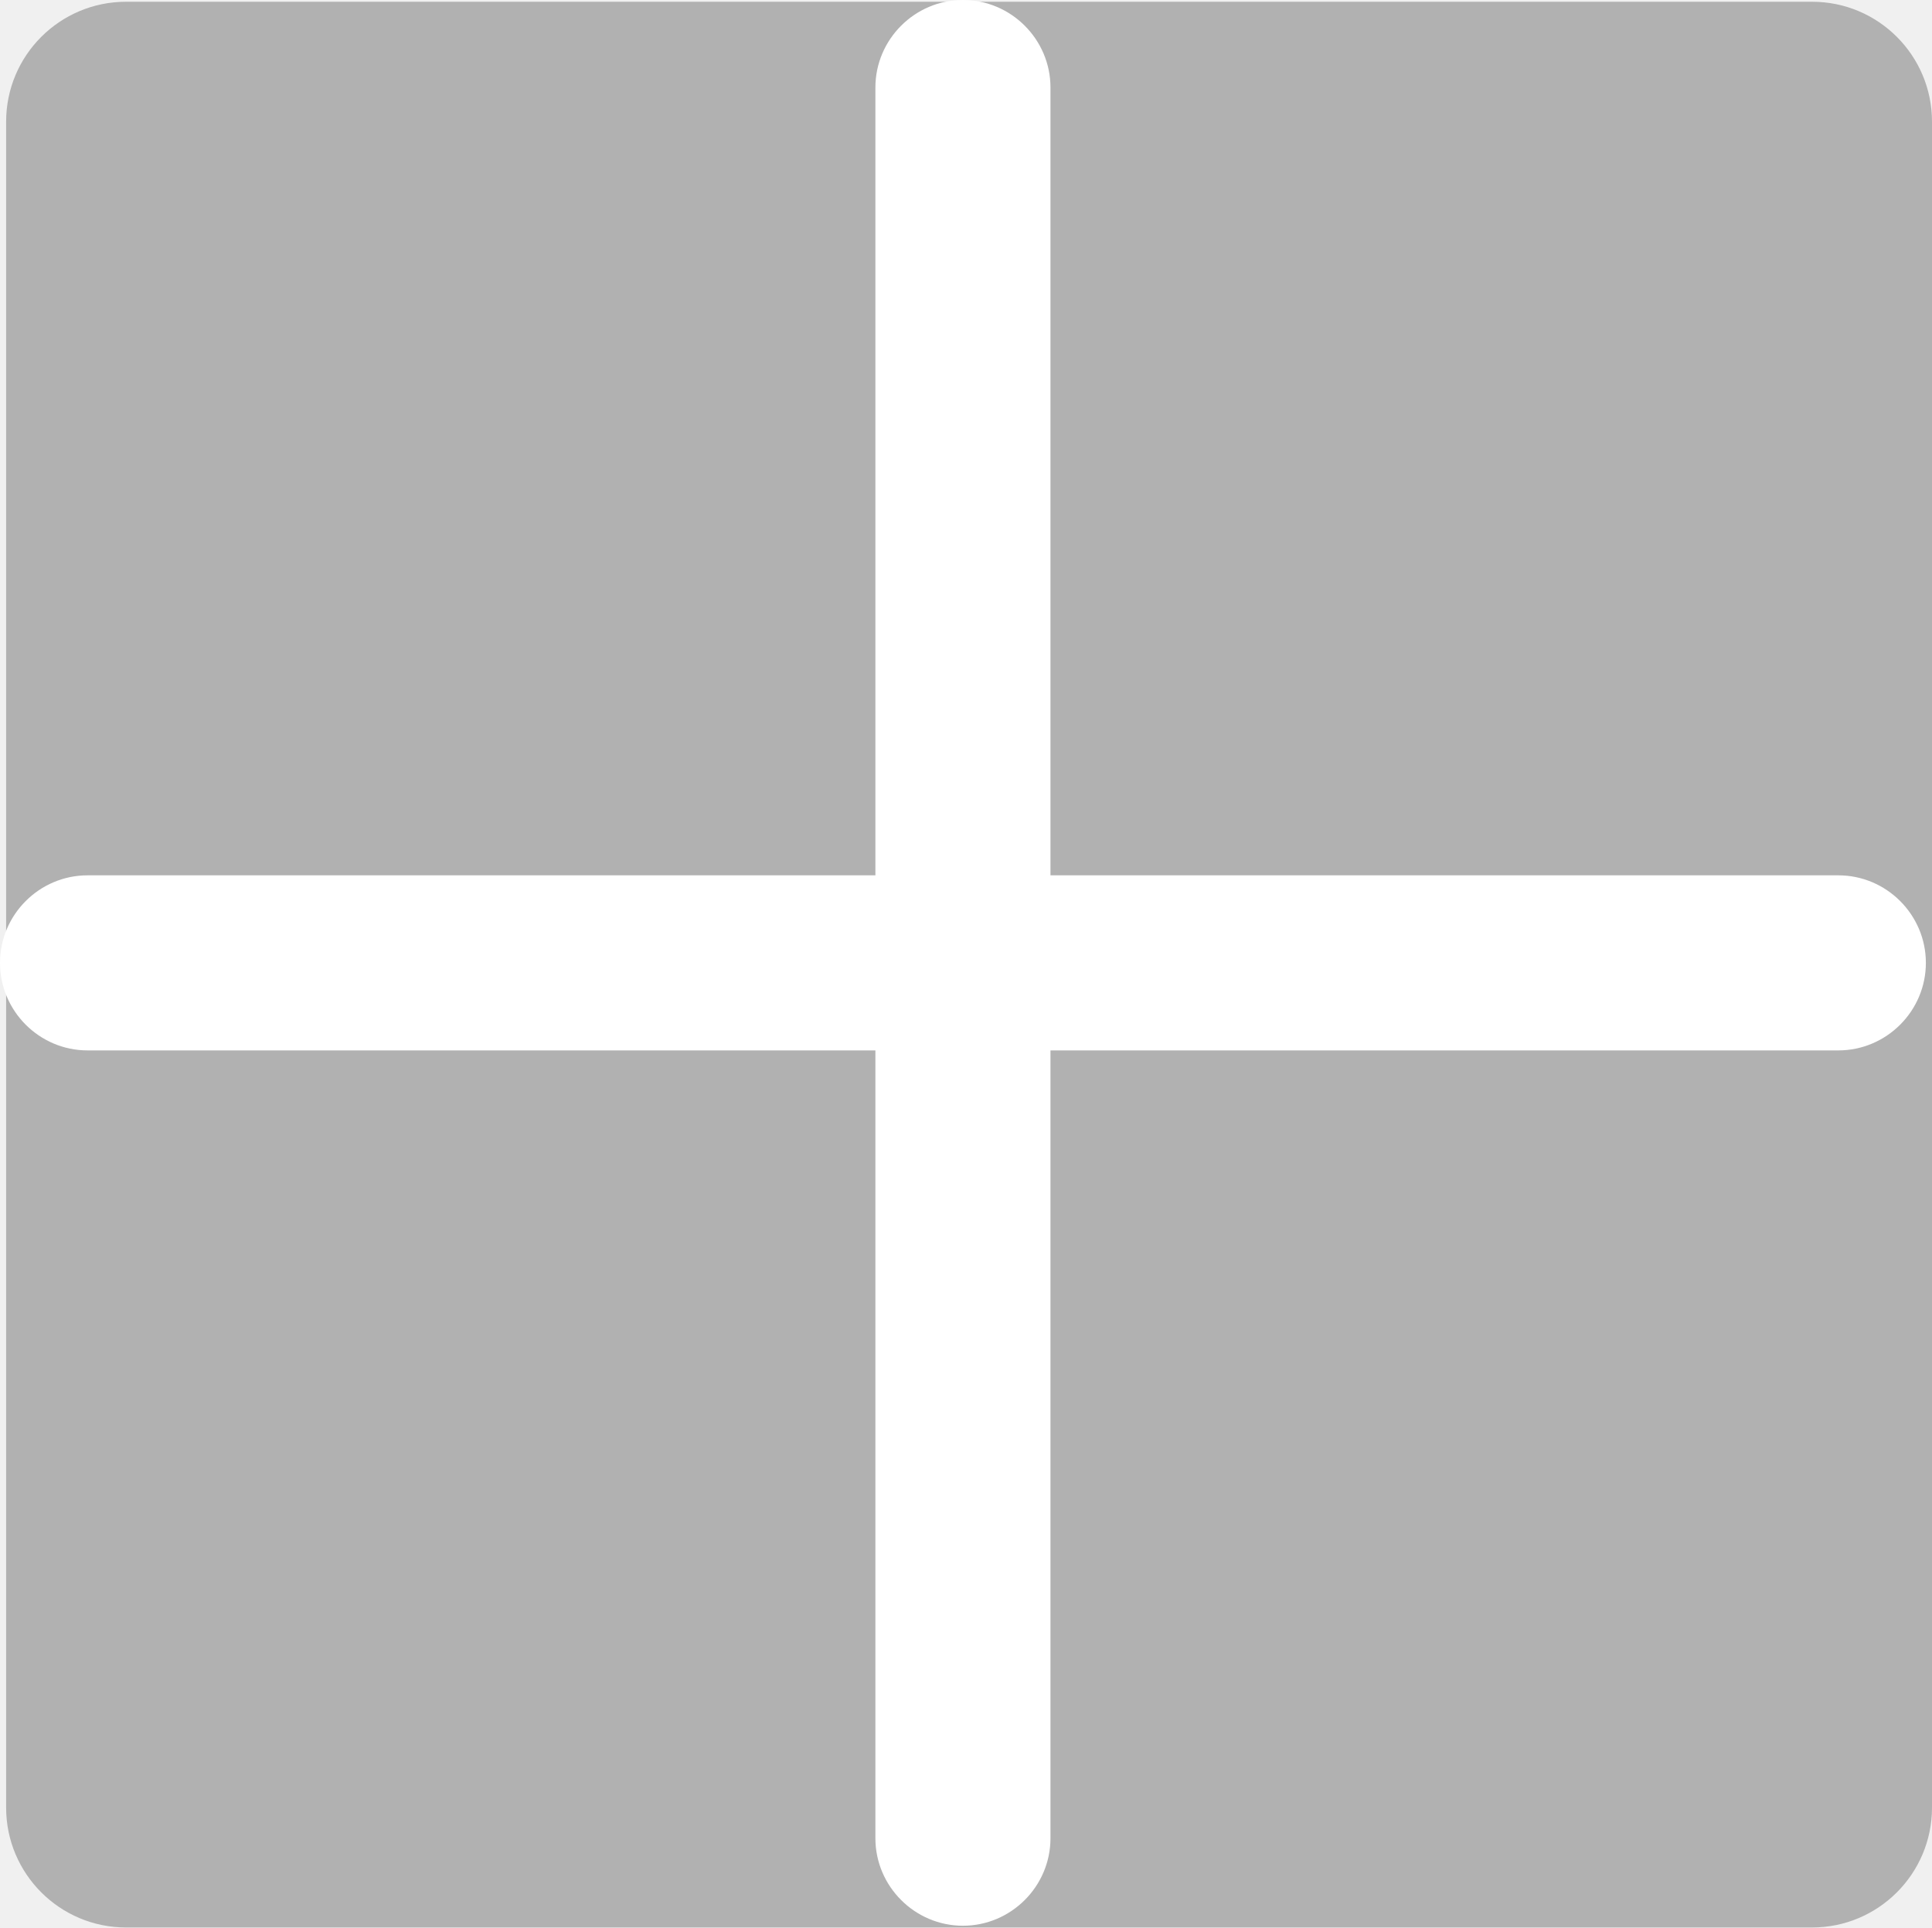
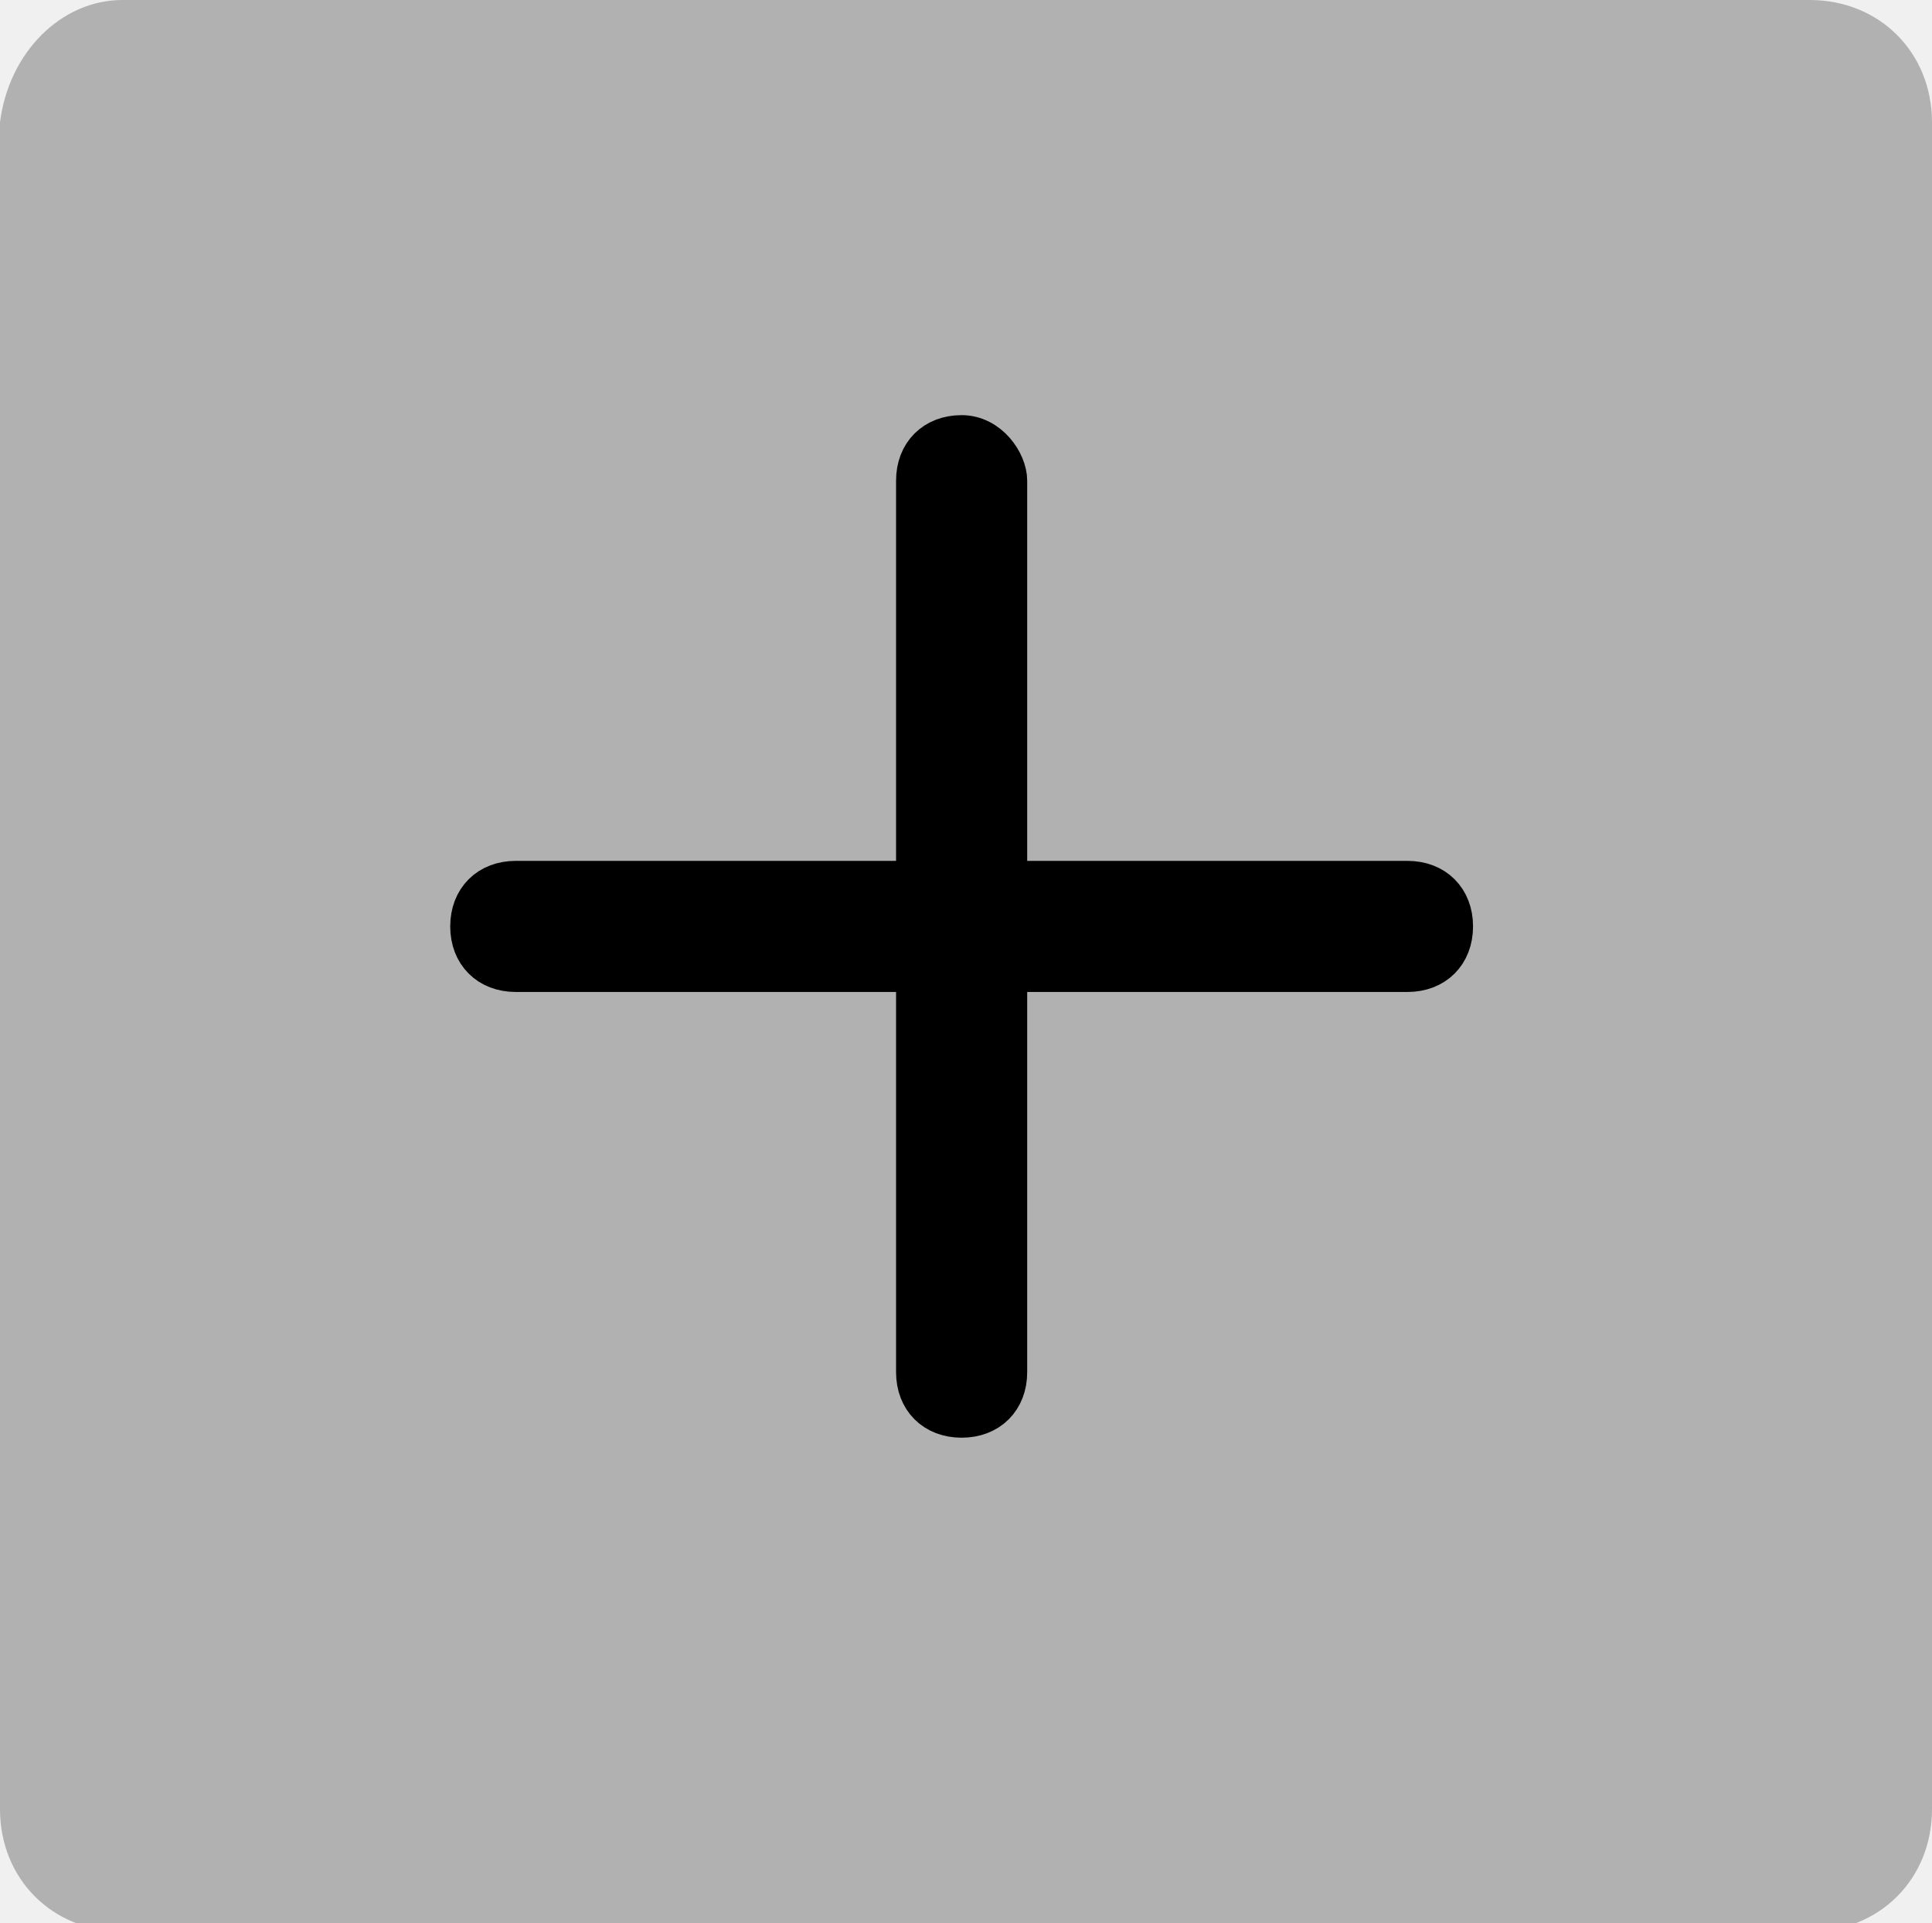
- <svg xmlns="http://www.w3.org/2000/svg" id="Layer_1" data-name="Layer 1" width="22.07" height="22.02" viewBox="0 0 22.07 22.02">
-   <defs>
-     <style>
-       .cls-1 {
-         fill: #b1b1b1;
-       }
- 
-       .cls-1, .cls-2 {
-         stroke-width: 0px;
-       }
- 
-       .cls-2 {
-         fill: #fff;
-       }
-     </style>
-   </defs>
-   <rect class="cls-1" x=".07" y=".02" width="22" height="22" rx="1.37" ry="1.37" />
-   <path class="cls-2" d="m11,0c-.55,0-1,.45-1,1v9H1c-.55,0-1,.45-1,1s.45,1,1,1h9v9c0,.55.45,1,1,1s1-.45,1-1v-9h9c.55,0,1-.45,1-1s-.45-1-1-1h-9V1c0-.55-.45-1-1-1Z" />
+ <svg xmlns="http://www.w3.org/2000/svg" version="1.1" id="Layer_1" x="0px" y="0px" viewBox="0 0 22.1 22" style="enable-background:new 0 0 22.1 22;" xml:space="preserve">
+   <style type="text/css">
+ 	.st0{fill:#B1B1B1;}
+ 	.st1{stroke:#000000;stroke-width:0.5;stroke-miterlimit:10;}
+ </style>
+   <path class="st0" d="M1.4,0h19.3c0.8,0,1.4,0.6,1.4,1.4v19.3c0,0.8-0.6,1.4-1.4,1.4H1.4c-0.8,0-1.4-0.6-1.4-1.4V1.4  C0.1,0.6,0.7,0,1.4,0z" />
+   <path class="st1" d="M11,5c-0.3,0-0.5,0.2-0.5,0.5v4.6H5.9c-0.3,0-0.5,0.2-0.5,0.5c0,0.3,0.2,0.5,0.5,0.5h4.6v4.6  c0,0.3,0.2,0.5,0.5,0.5s0.5-0.2,0.5-0.5v-4.6h4.6c0.3,0,0.5-0.2,0.5-0.5c0-0.3-0.2-0.5-0.5-0.5h-4.6V5.5C11.5,5.3,11.3,5,11,5z" />
</svg>
